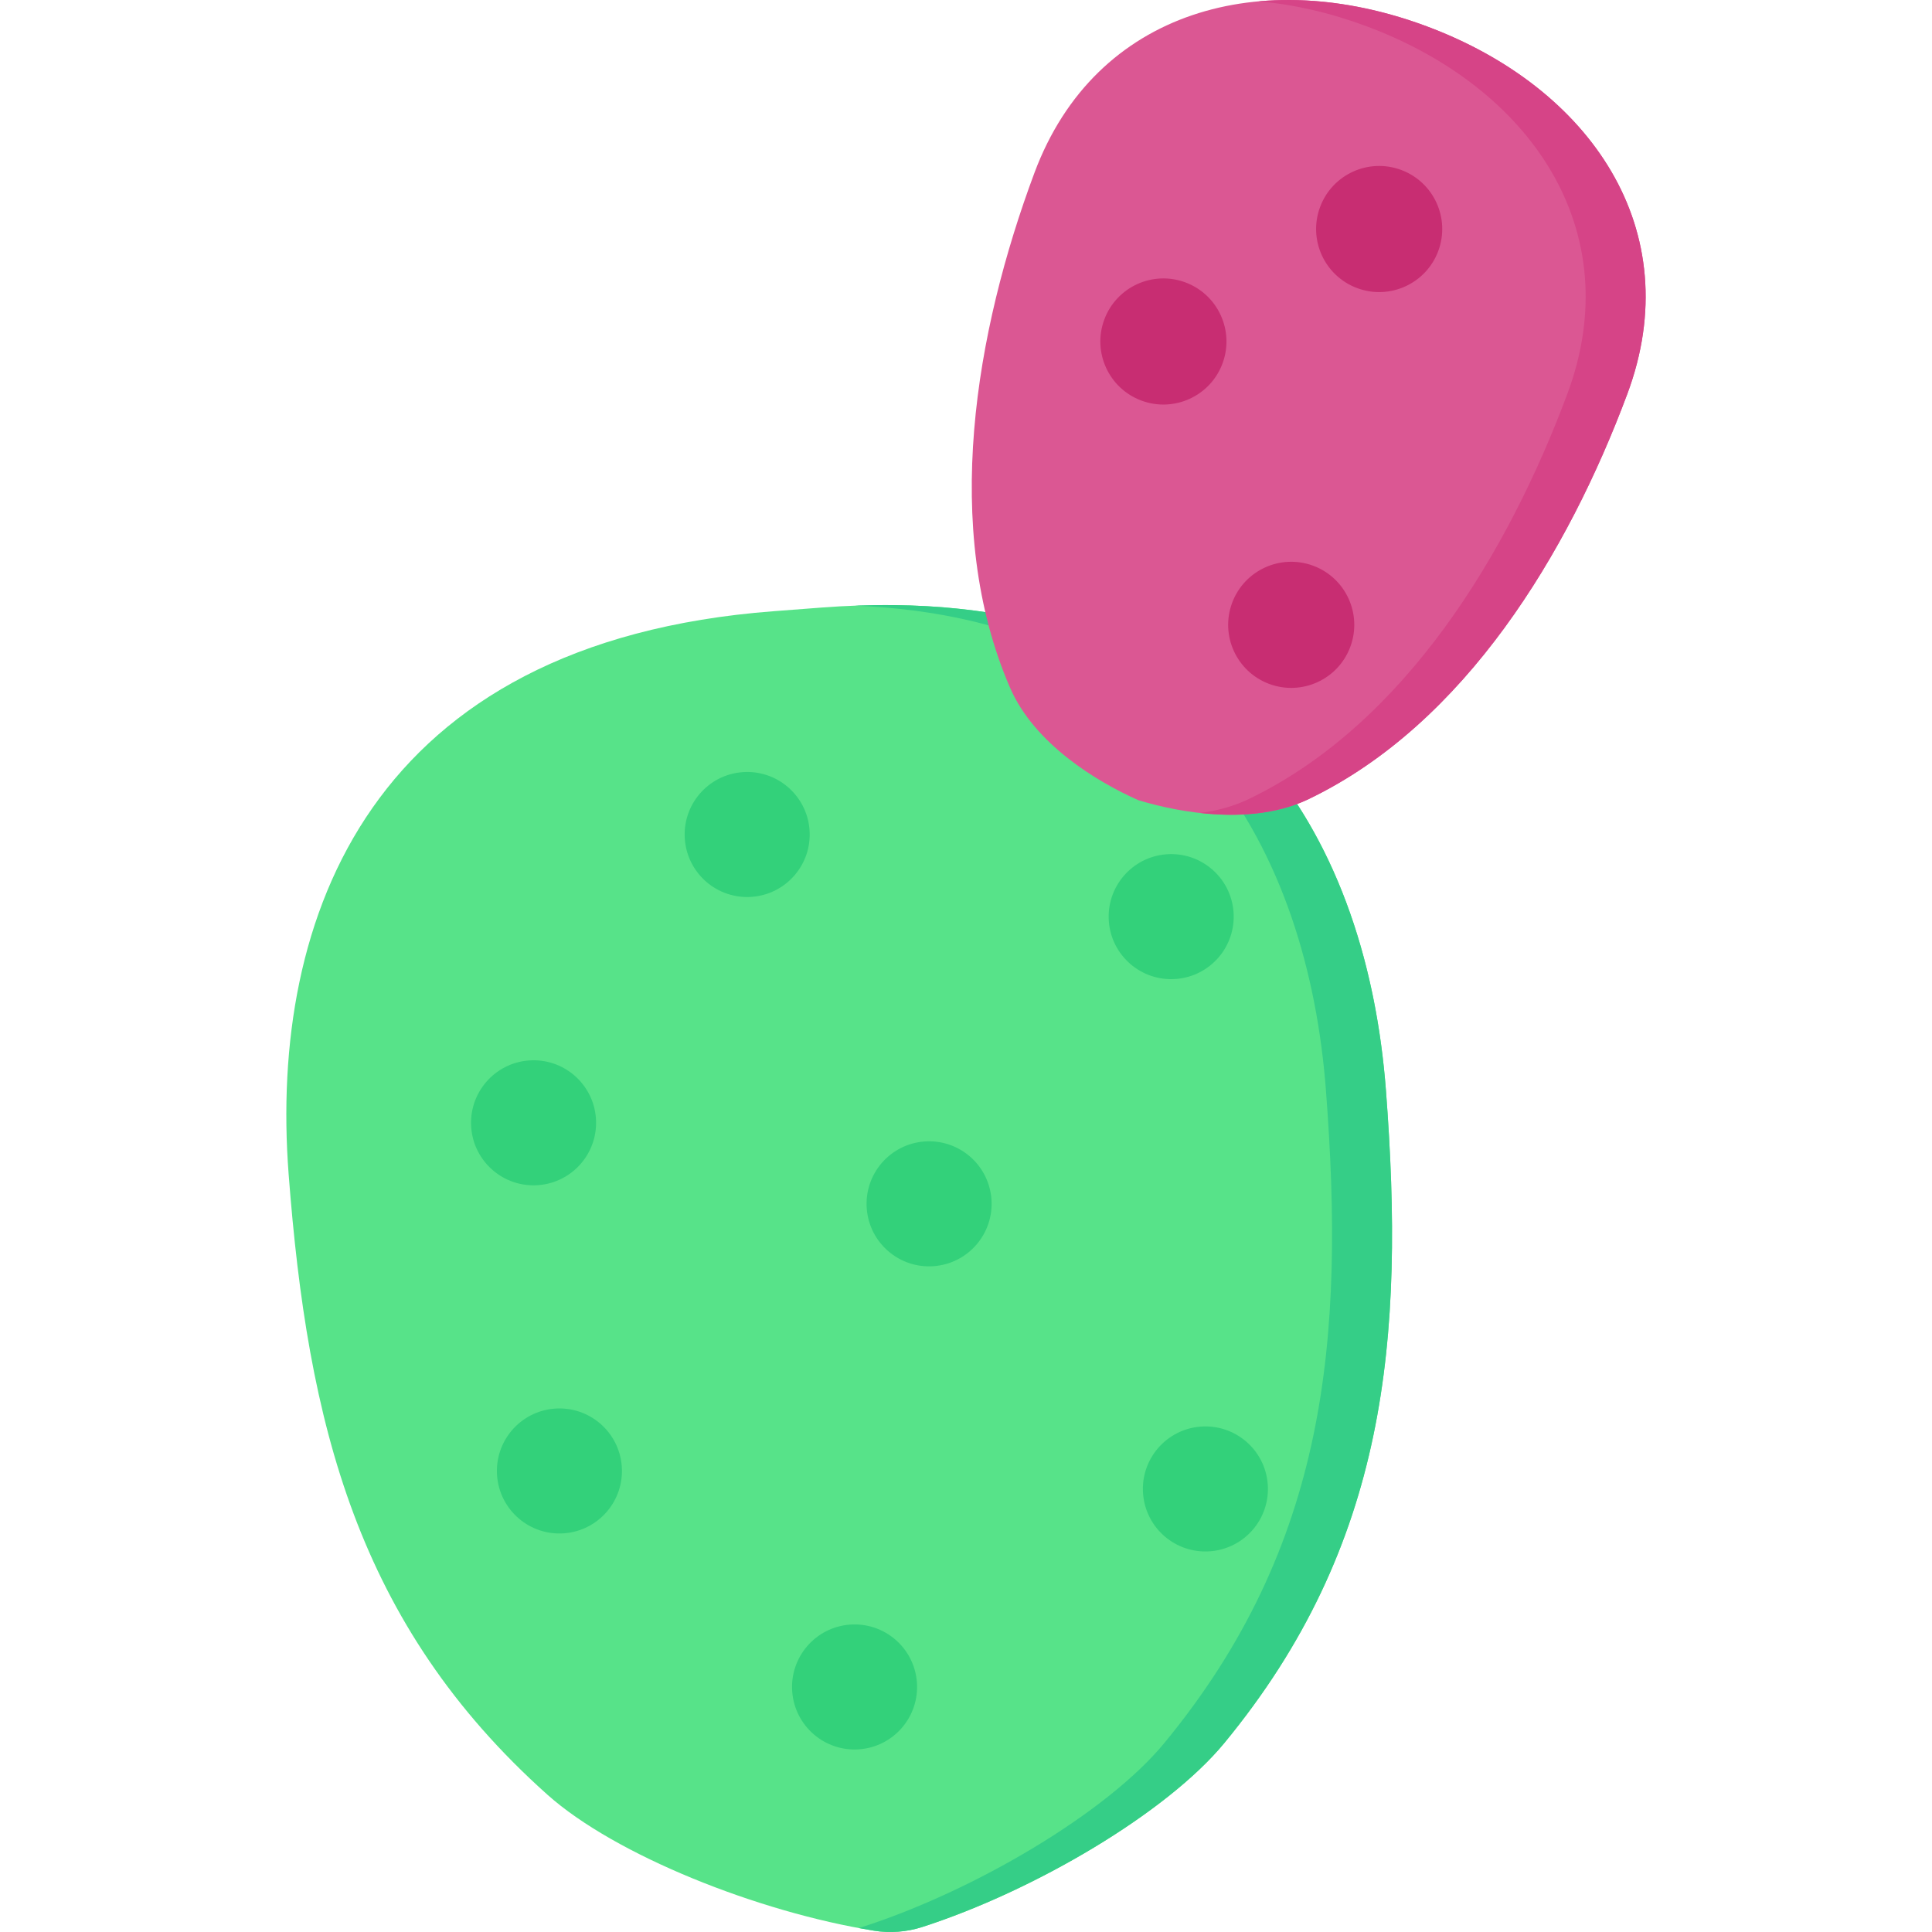
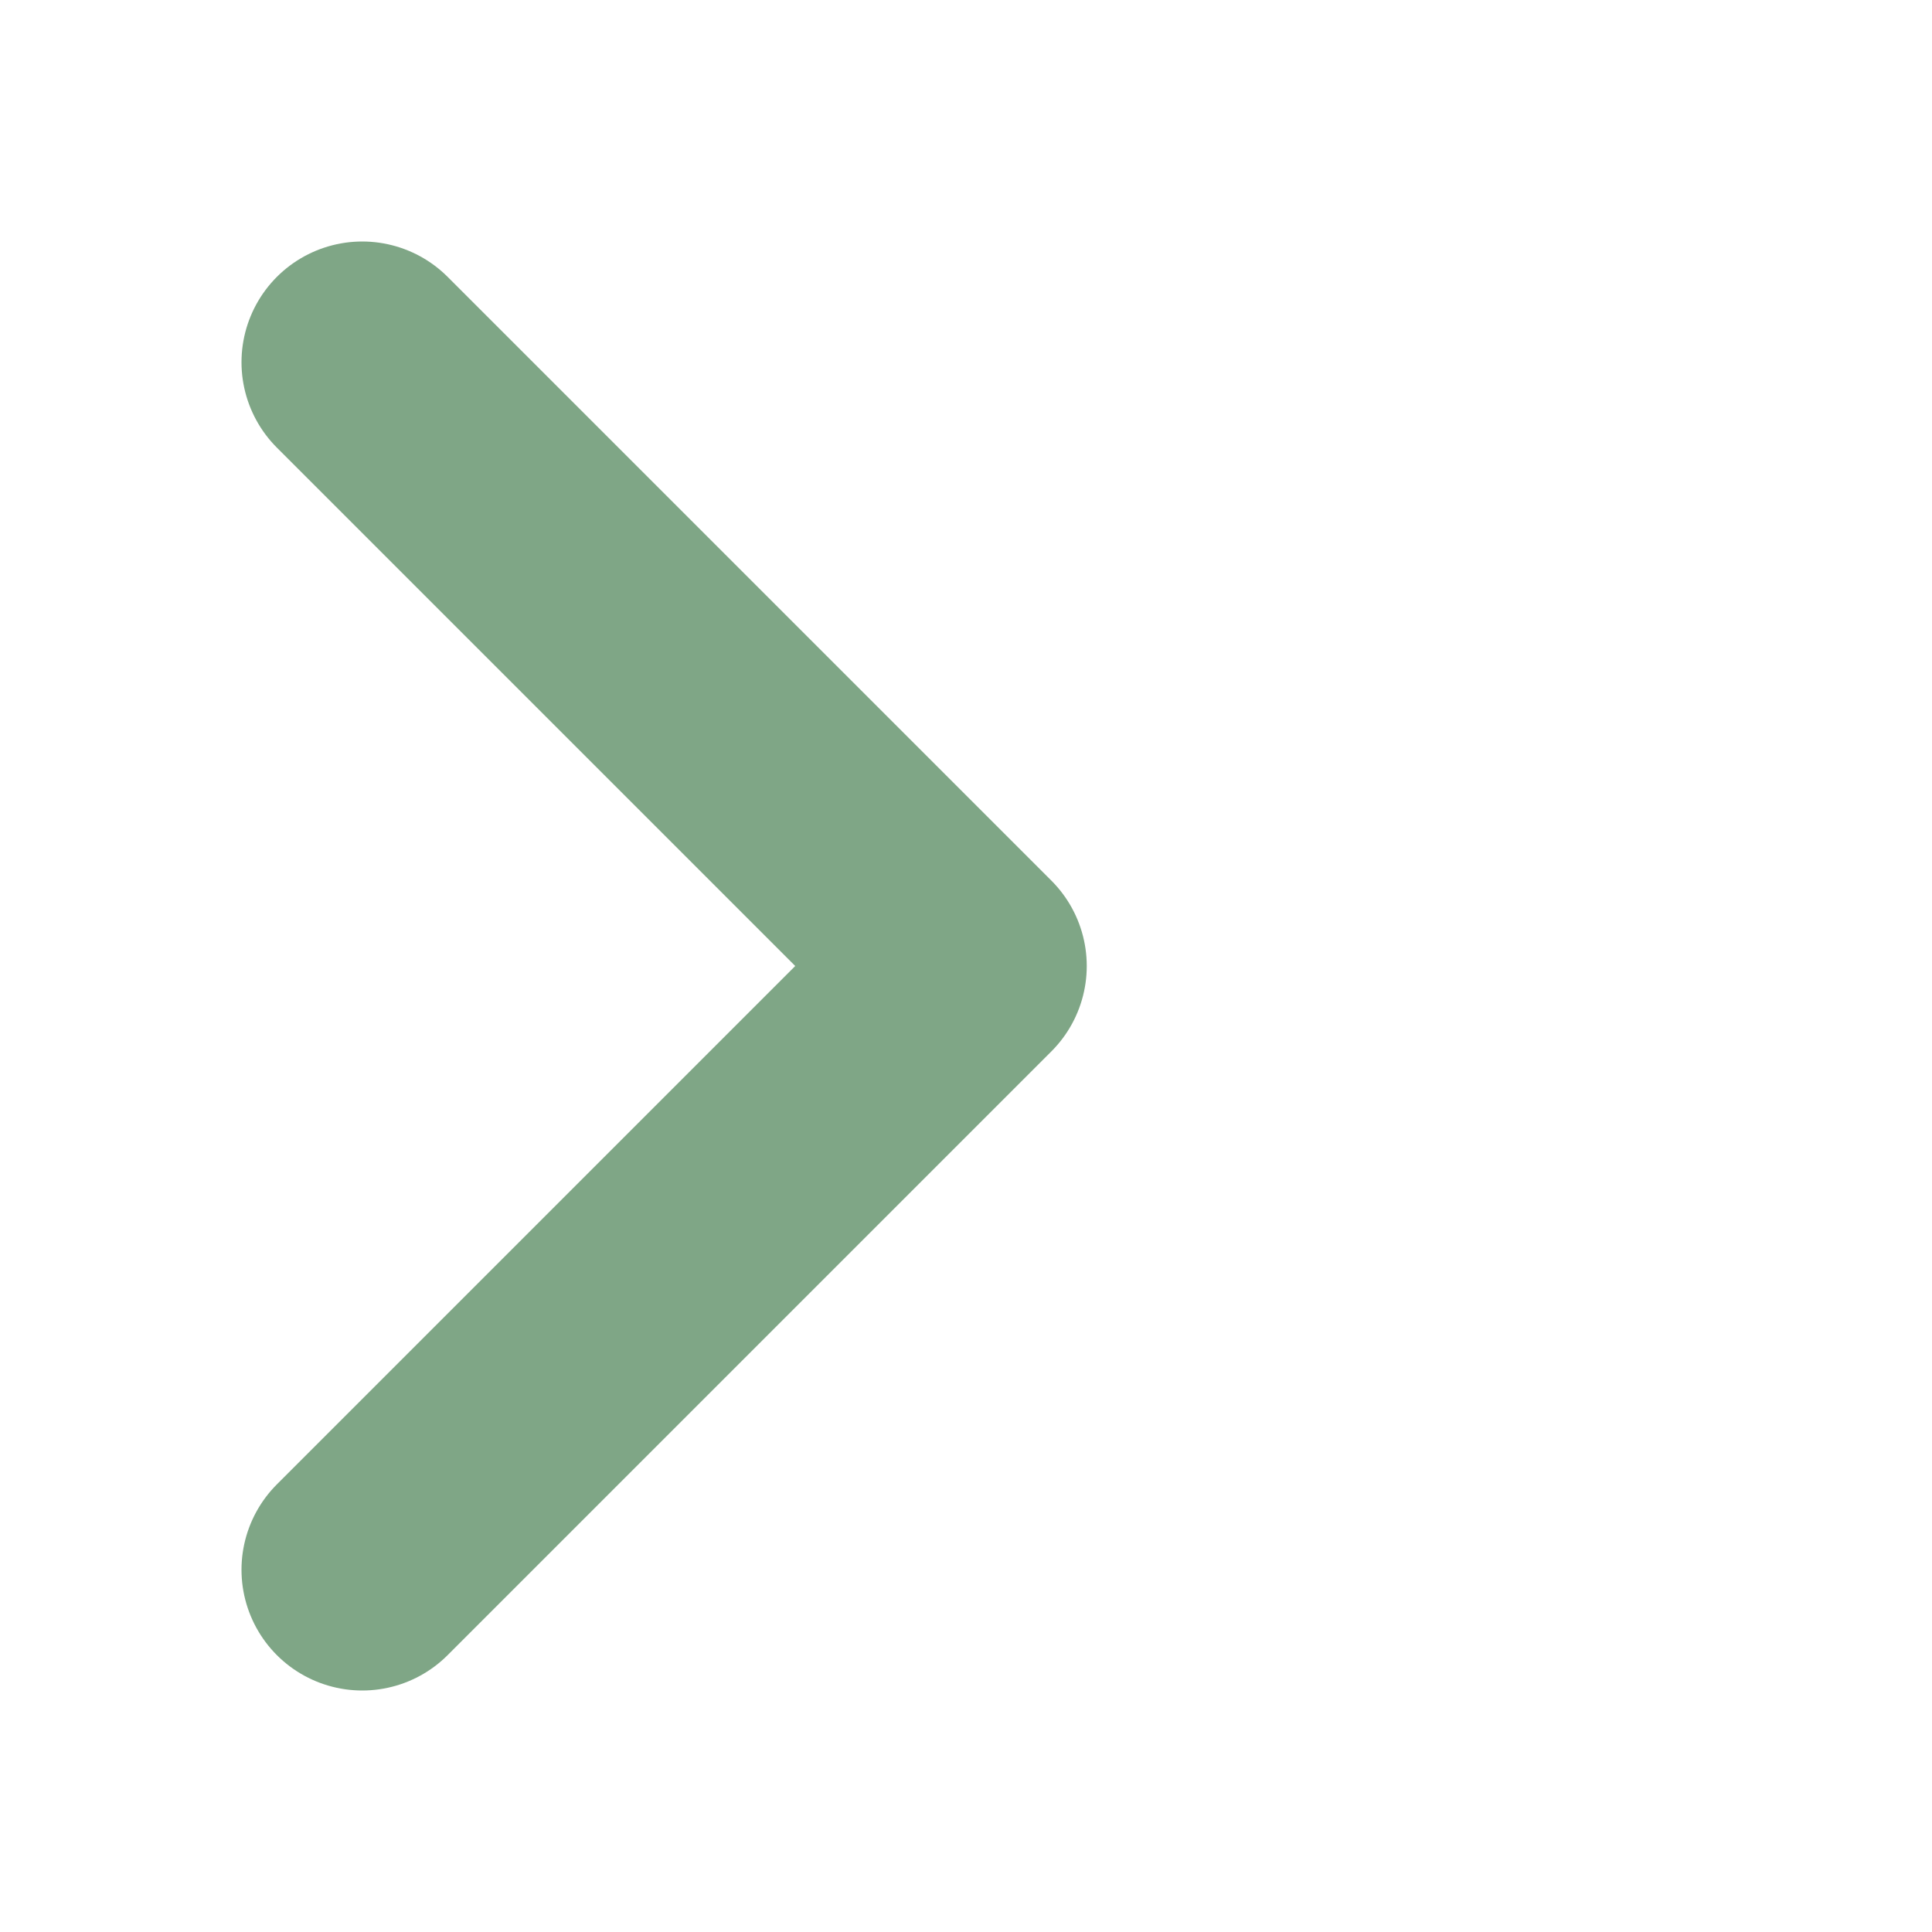
- <svg xmlns="http://www.w3.org/2000/svg" width="256" height="256" viewBox="0 0 67.733 67.733" version="1.1" id="svg8">
-   <defs id="defs2" />
-   <g transform="translate(-157.0862,-98.02196)" id="layer1">
-     <g transform="matrix(0.3975036,0,0,0.3975036,104.6826,59.05788)" id="g1019">
-       <g id="g1001">
-         <path d="m 200.048,151.93 c -35.549,2.713 -44.49,26.965 -42.76,49.646 1.675,21.944 5.996,39.694 22.826,54.733 5.944,5.311 18.542,10.348 28.815,11.997 1.393,0.224 2.878,0.11 4.221,-0.322 9.903,-3.189 21.591,-10.079 26.66,-16.231 14.353,-17.419 15.931,-35.619 14.257,-57.563 C 252.337,171.509 239.82,148.895 204.27,151.608 Z" style="fill:#57e389;stroke-width:2.117;paint-order:markers stroke fill" id="path847" />
-         <path d="m 210.669,151.39 c -1.114,-0.012 -2.257,0.006 -3.424,0.05 29.256,1.159 39.942,21.925 41.531,42.75 1.675,21.944 0.097,40.145 -14.256,57.563 -5.069,6.152 -16.757,13.042 -26.66,16.231 -0.096,0.031 -0.194,0.057 -0.291,0.084 0.458,0.085 0.913,0.166 1.362,0.238 1.393,0.224 2.878,0.11 4.221,-0.322 9.903,-3.189 21.591,-10.078 26.66,-16.231 14.353,-17.419 15.931,-35.62 14.256,-57.563 -1.623,-21.263 -12.725,-42.468 -43.399,-42.8 z" style="fill:#35ce87;fill-opacity:1;stroke-width:2.117;paint-order:markers stroke fill" id="path981" />
-         <circle transform="rotate(-4.363942)" r="5.514" cy="186.17" cx="184.098" id="path859" style="fill:#33d17a;fill-opacity:1;stroke:none;stroke-width:1.424;paint-order:markers stroke fill" />
-         <circle transform="rotate(-4.363942)" style="fill:#33d17a;fill-opacity:1;stroke:none;stroke-width:1.424;paint-order:markers stroke fill" id="circle861" cx="220.834" cy="196.238" r="5.514" />
-         <circle transform="rotate(-4.363942)" r="5.514" cy="210.09" cx="163.378" id="circle863" style="fill:#33d17a;fill-opacity:1;stroke:none;stroke-width:1.424;paint-order:markers stroke fill" />
-         <circle transform="rotate(-4.363942)" style="fill:#33d17a;fill-opacity:1;stroke:none;stroke-width:1.424;paint-order:markers stroke fill" id="circle865" cx="220.003" cy="246.798" r="5.514" />
-         <circle transform="rotate(-4.363942)" style="fill:#33d17a;fill-opacity:1;stroke:none;stroke-width:1.424;paint-order:markers stroke fill" id="circle867" cx="163.315" cy="240.881" r="5.514" />
-         <circle r="5.514" cy="261.857" cx="187.821" id="circle941" style="fill:#33d17a;fill-opacity:1;stroke:none;stroke-width:1.424;paint-order:markers stroke fill" transform="rotate(-4.363942)" />
-         <circle transform="rotate(-4.363942)" style="fill:#33d17a;fill-opacity:1;stroke:none;stroke-width:1.424;paint-order:markers stroke fill" id="circle943" cx="197.617" cy="219.87" r="5.514" />
-         <path d="m 257.664,100.343 c -14.44,-5.383 -29.209,-1.534 -34.601,12.93 -5.217,13.993 -8.234,31.344 -2.15,45.4 2.149,4.964 7.657,8.296 11.307,9.919 3.822,1.162 10.167,2.249 15.041,-0.097 13.801,-6.642 22.878,-21.734 28.094,-35.727 5.392,-14.463 -3.252,-27.041 -17.693,-32.424 z" style="fill:#db5793;fill-opacity:1;stroke-width:1.436;paint-order:markers stroke fill" id="path830" />
-         <circle transform="rotate(20.44535)" style="fill:#c82d72;fill-opacity:1;stroke:none;stroke-width:1.436;paint-order:markers stroke fill" id="circle869" cx="278.799" cy="22.233" r="5.561" />
-         <circle transform="rotate(20.44535)" r="5.561" cy="57.653" cx="283.725" id="circle871" style="fill:#c82d72;fill-opacity:1;stroke:none;stroke-width:1.436;paint-order:markers stroke fill" />
-         <circle transform="rotate(20.44535)" style="fill:#c82d72;fill-opacity:1;stroke:none;stroke-width:1.436;paint-order:markers stroke fill" id="circle873" cx="264.433" cy="38.175" r="5.561" />
-         <g style="fill:#d64487;fill-opacity:1" id="g966" transform="matrix(0.6358293,0.2370358,-0.2370358,0.6358293,177.4571,44.4279)">
-           <path transform="matrix(0.3653478,-0.1362009,0.1362009,0.3653478,-275.2176,32.72661)" d="m 948.318,370.479 c -3.551,-0.021 -7.058,0.132 -10.514,0.447 11.81,1.026 23.955,3.818 36.041,8.324 54.578,20.347 87.25,67.885 66.871,122.549 -19.716,52.887 -54.024,109.927 -106.184,135.031 -5.083,2.447 -10.59,3.903 -16.203,4.641 11.876,1.326 25.053,0.726 36.203,-4.641 52.16,-25.104 86.468,-82.144 106.184,-135.031 20.379,-54.664 -12.293,-102.202 -66.871,-122.549 -15.35,-5.722 -30.797,-8.686 -45.527,-8.771 z" style="fill:#d64487;fill-opacity:1;stroke-width:5.429;paint-order:markers stroke fill" id="path964" />
-         </g>
-       </g>
-     </g>
-   </g>
+ <svg xmlns="http://www.w3.org/2000/svg" viewBox="0 0 32 32" width="32" height="32">
+   <path d="M6 6 L16 16 L6 26" fill="none" stroke="#7fa686" stroke-width="4" stroke-linecap="round" stroke-linejoin="round" />
</svg>
